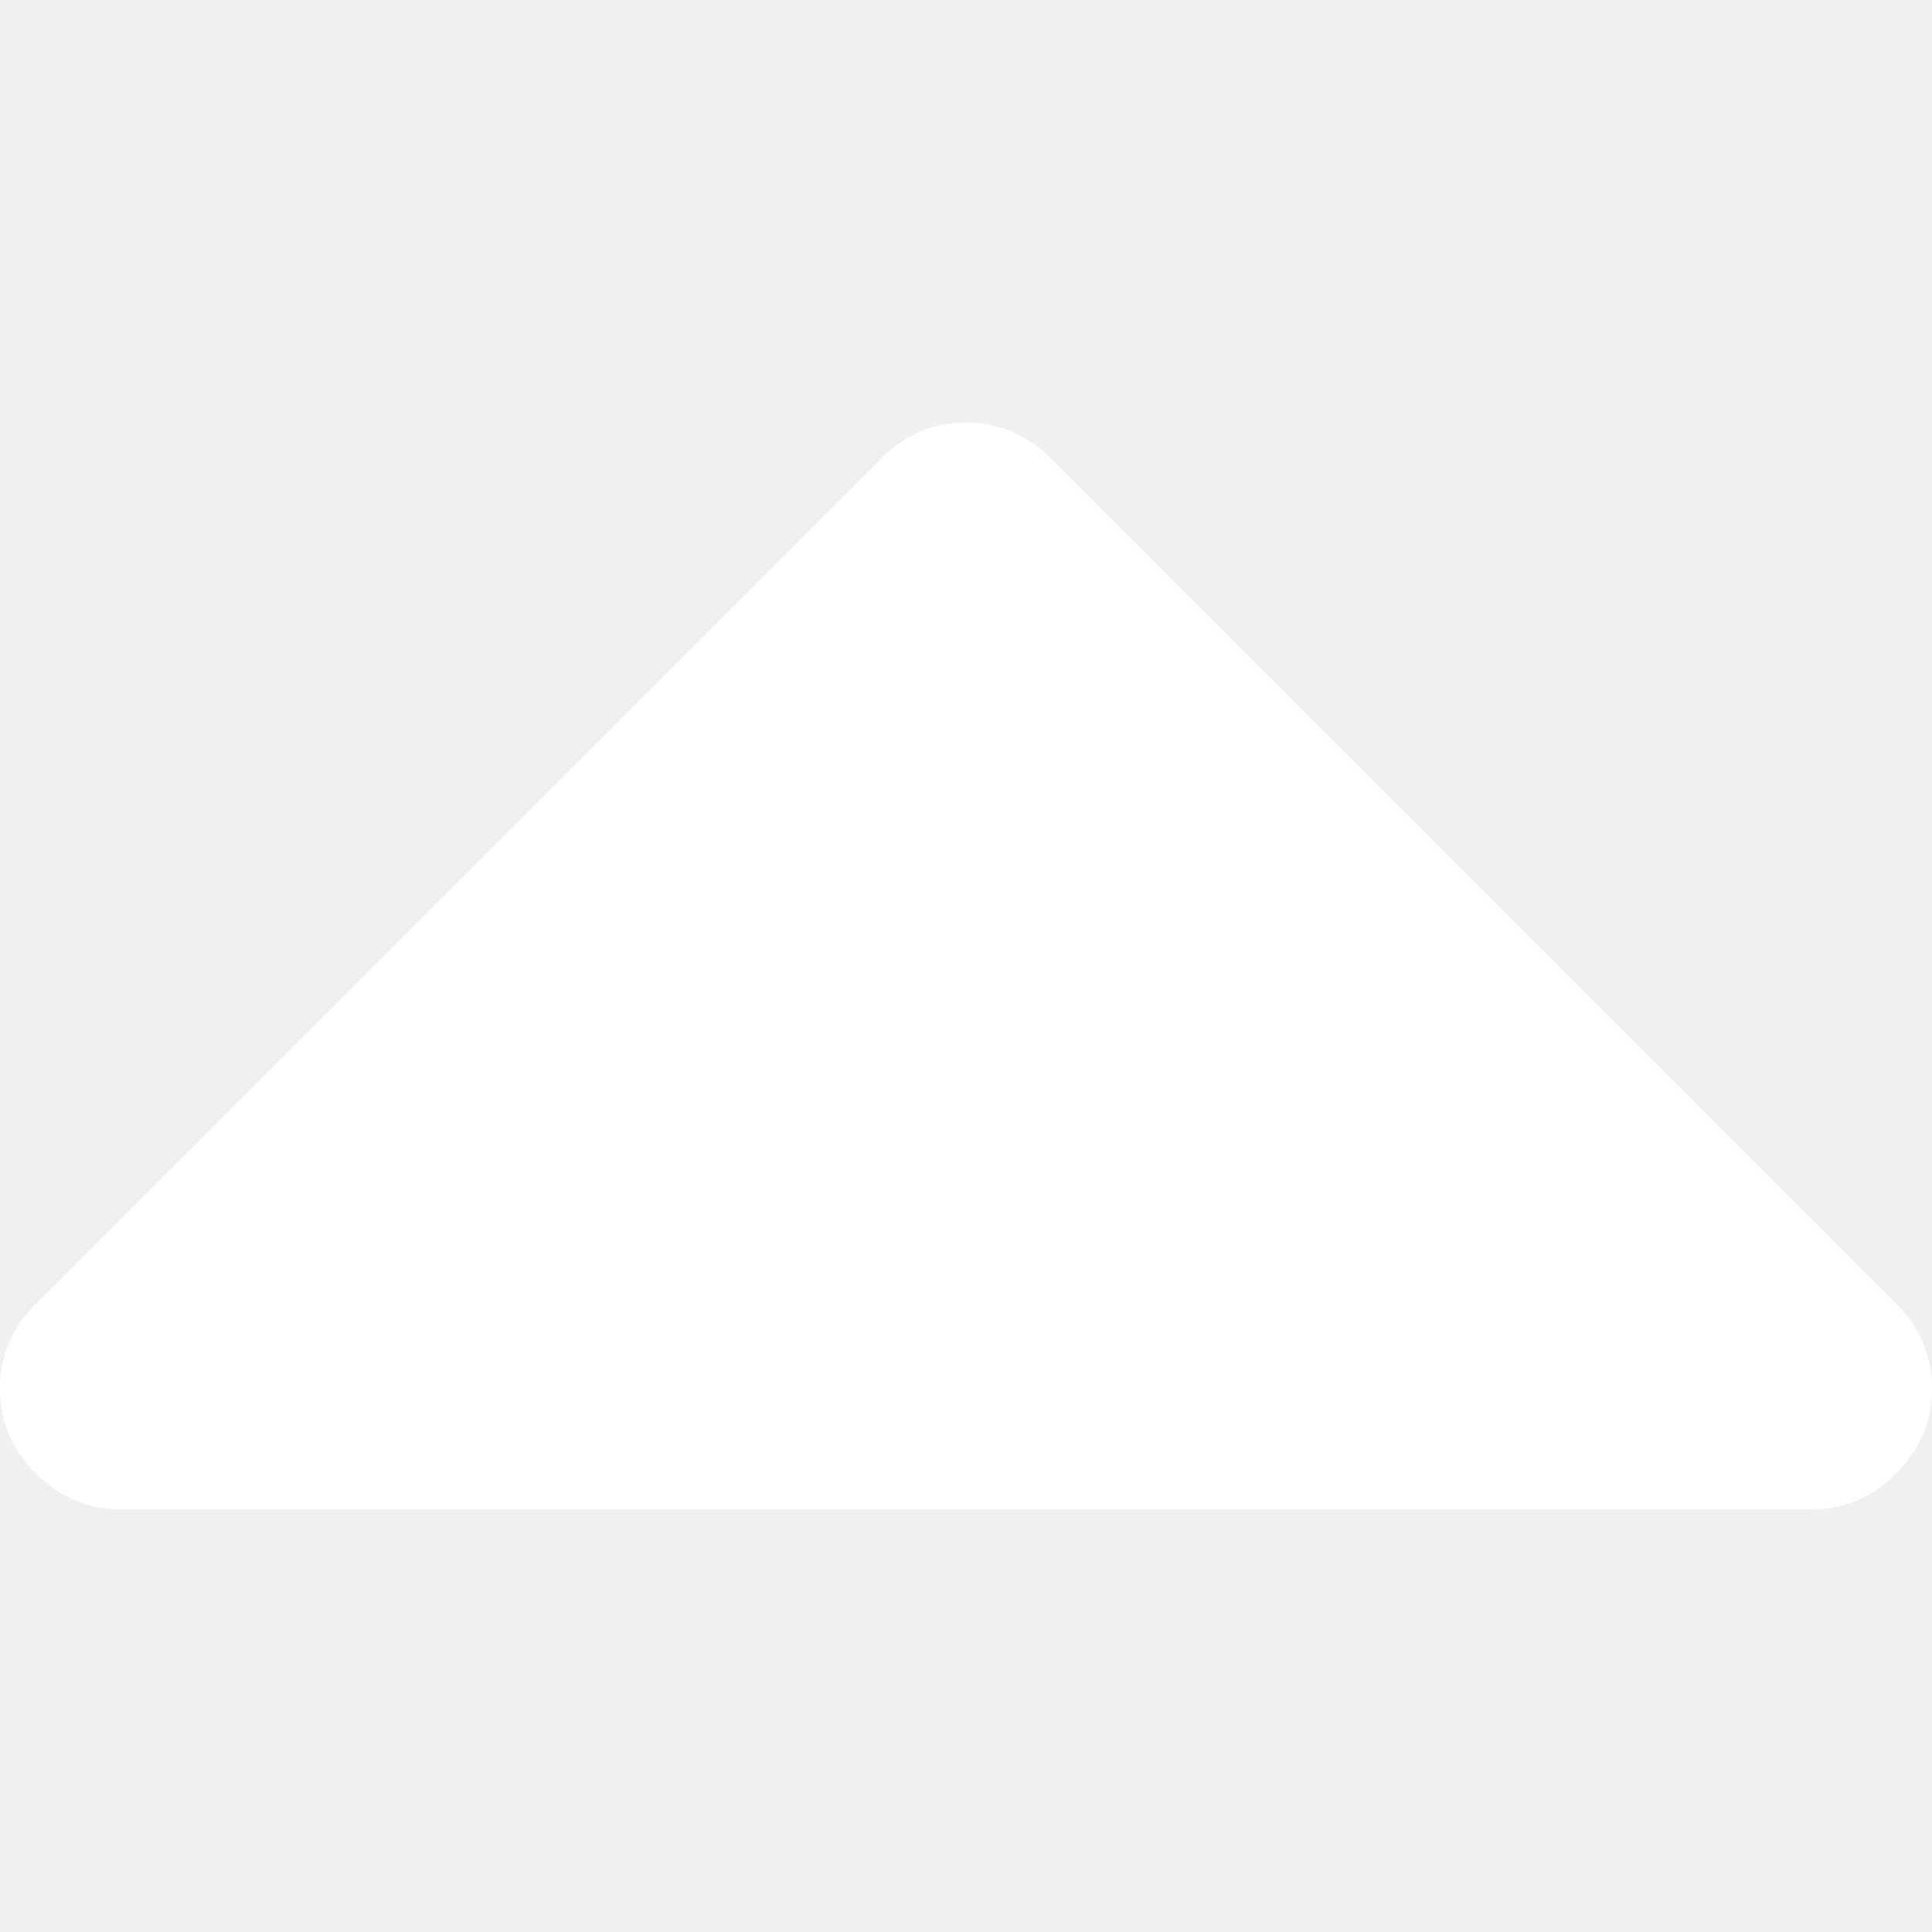
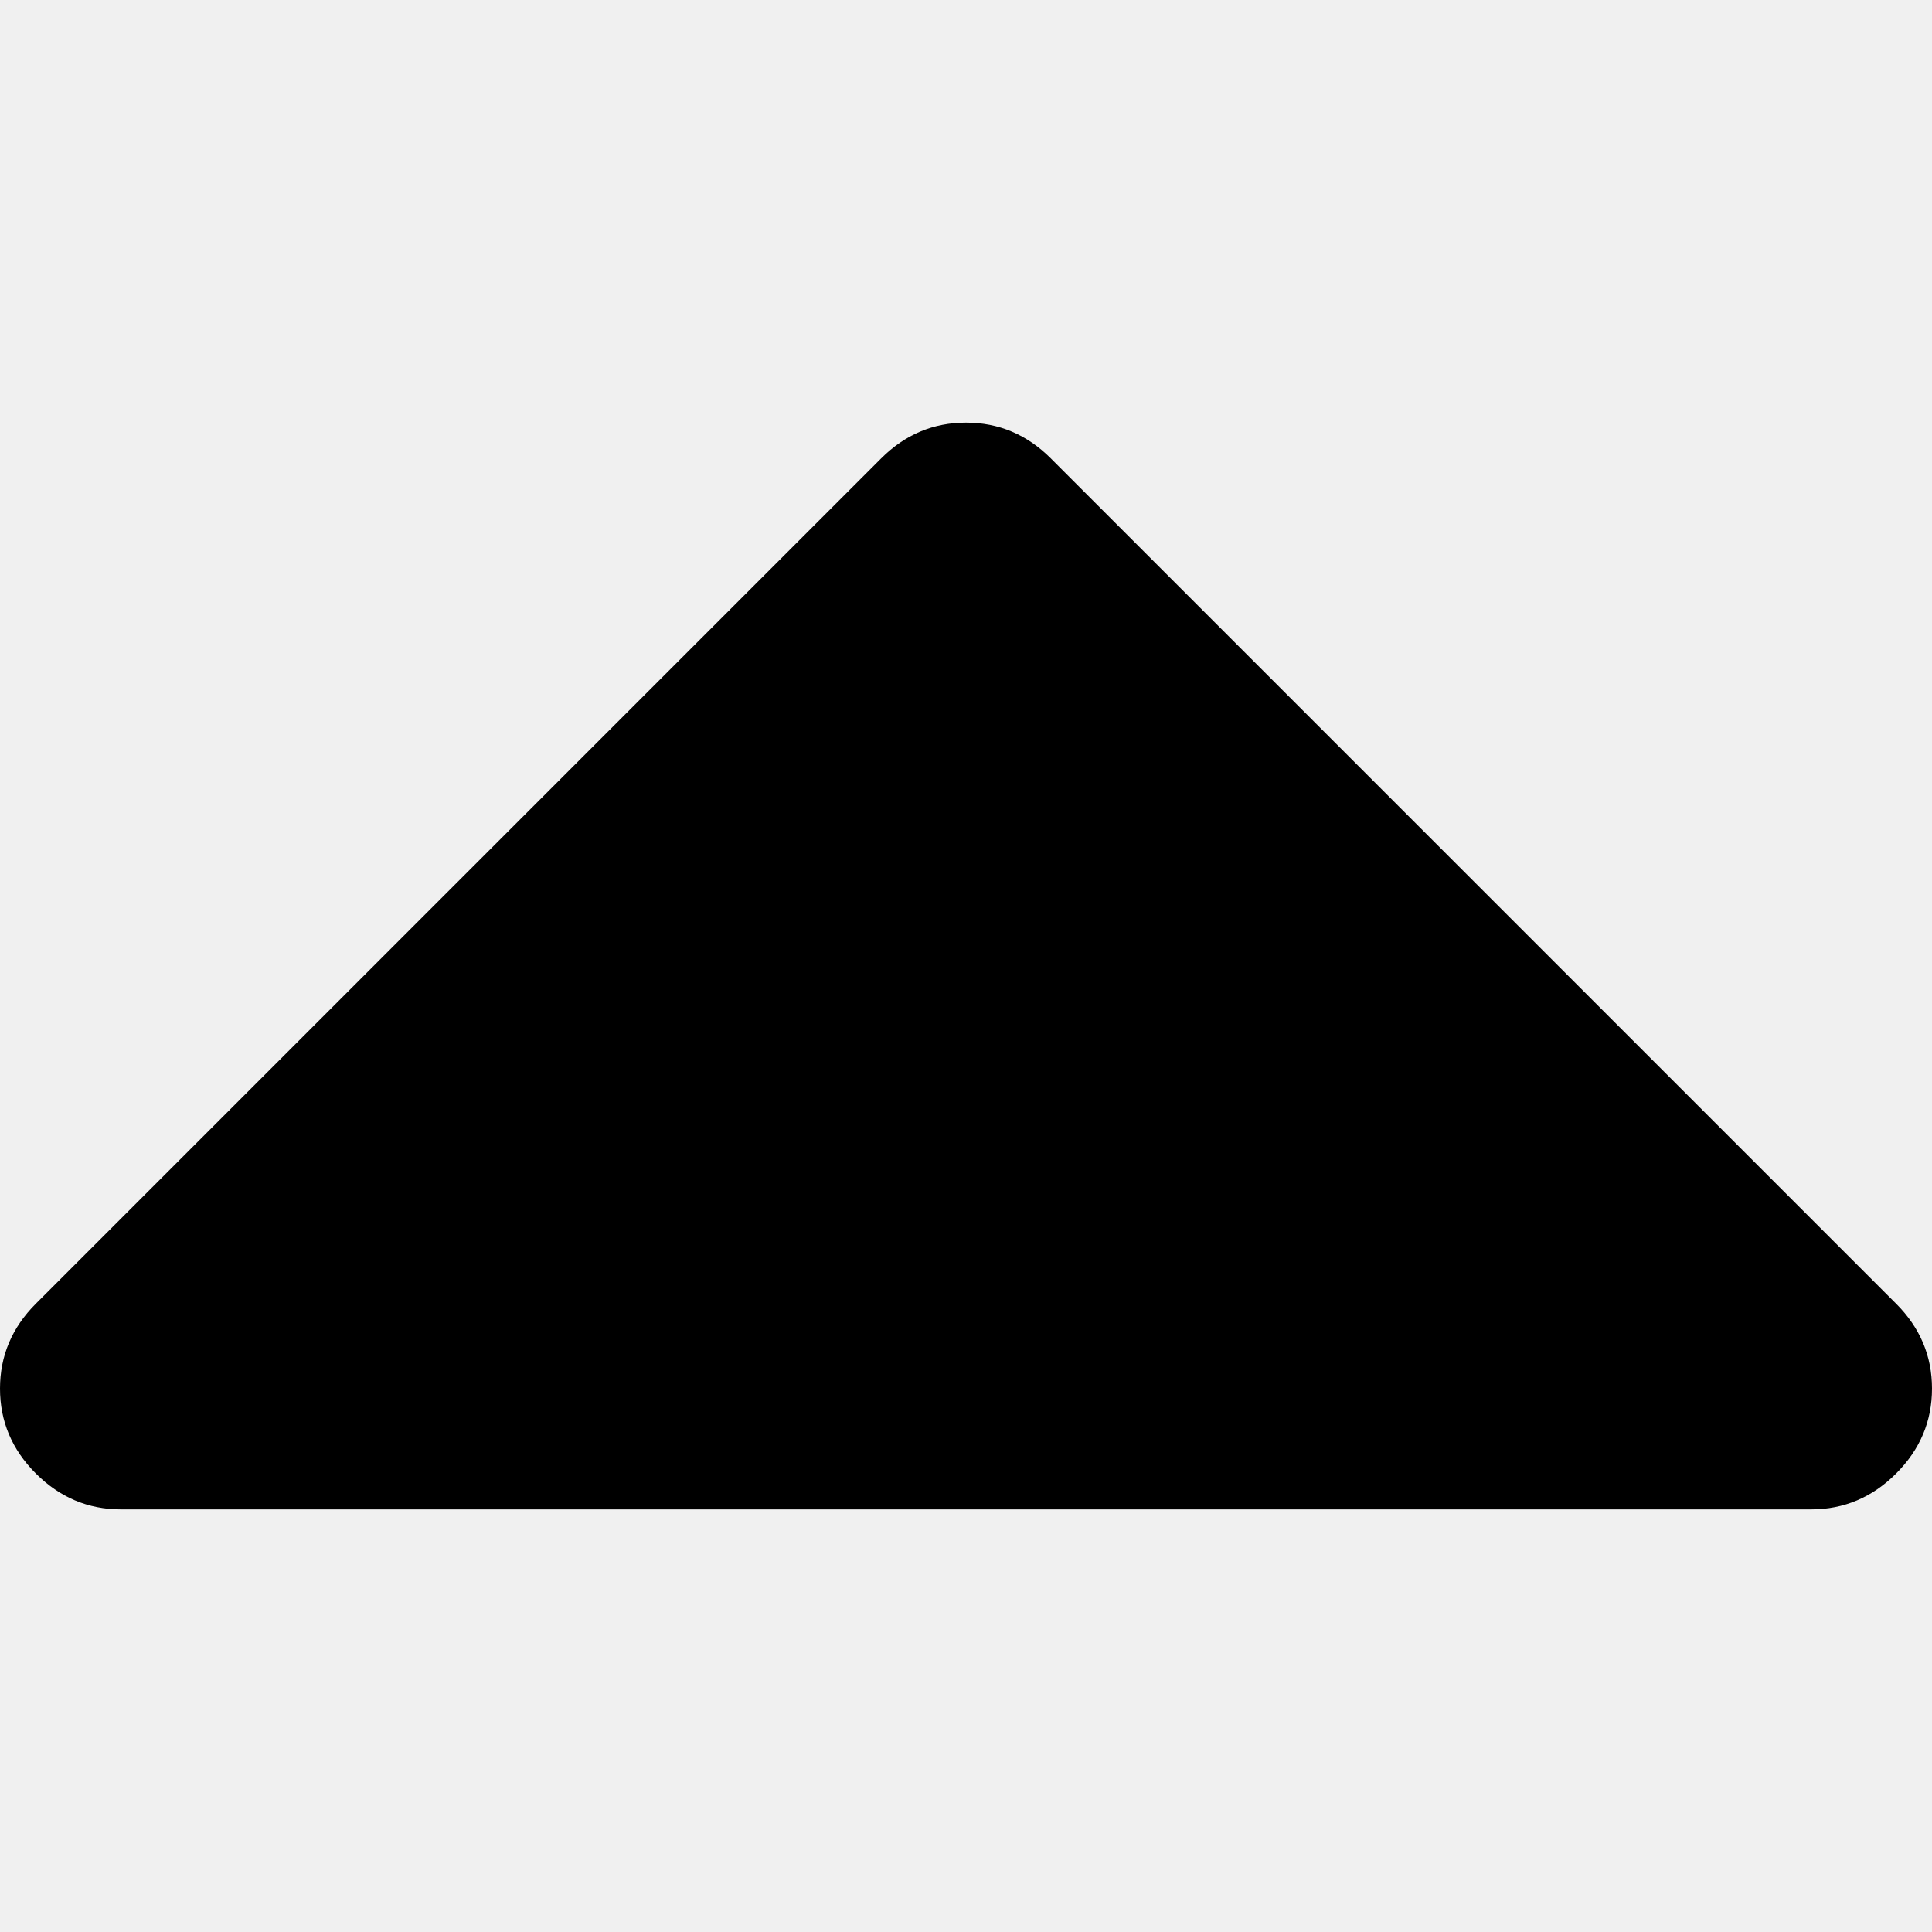
<svg xmlns="http://www.w3.org/2000/svg" version="1.1" id="Capa_1" x="0px" y="0px" width="292.362px" height="292.362px" viewBox="0 0 292.362 292.362" style="enable-background:new 0 0 292.362 292.362;" xml:space="preserve">
-   <path fill="white" d="M286.935,197.286L159.028,69.379c-3.613-3.617-7.895-5.424-12.847-5.424s-9.233,1.807-12.85,5.424L5.424,197.286   C1.807,200.9,0,205.184,0,210.132s1.807,9.233,5.424,12.847c3.621,3.617,7.902,5.428,12.85,5.428h255.813   c4.949,0,9.233-1.811,12.848-5.428c3.613-3.613,5.427-7.898,5.427-12.847S290.548,200.9,286.935,197.286z" />
+   <path d="M286.935,197.286L159.028,69.379c-3.613-3.617-7.895-5.424-12.847-5.424s-9.233,1.807-12.85,5.424L5.424,197.286   C1.807,200.9,0,205.184,0,210.132s1.807,9.233,5.424,12.847c3.621,3.617,7.902,5.428,12.85,5.428h255.813   c4.949,0,9.233-1.811,12.848-5.428c3.613-3.613,5.427-7.898,5.427-12.847S290.548,200.9,286.935,197.286z" />
</svg>
